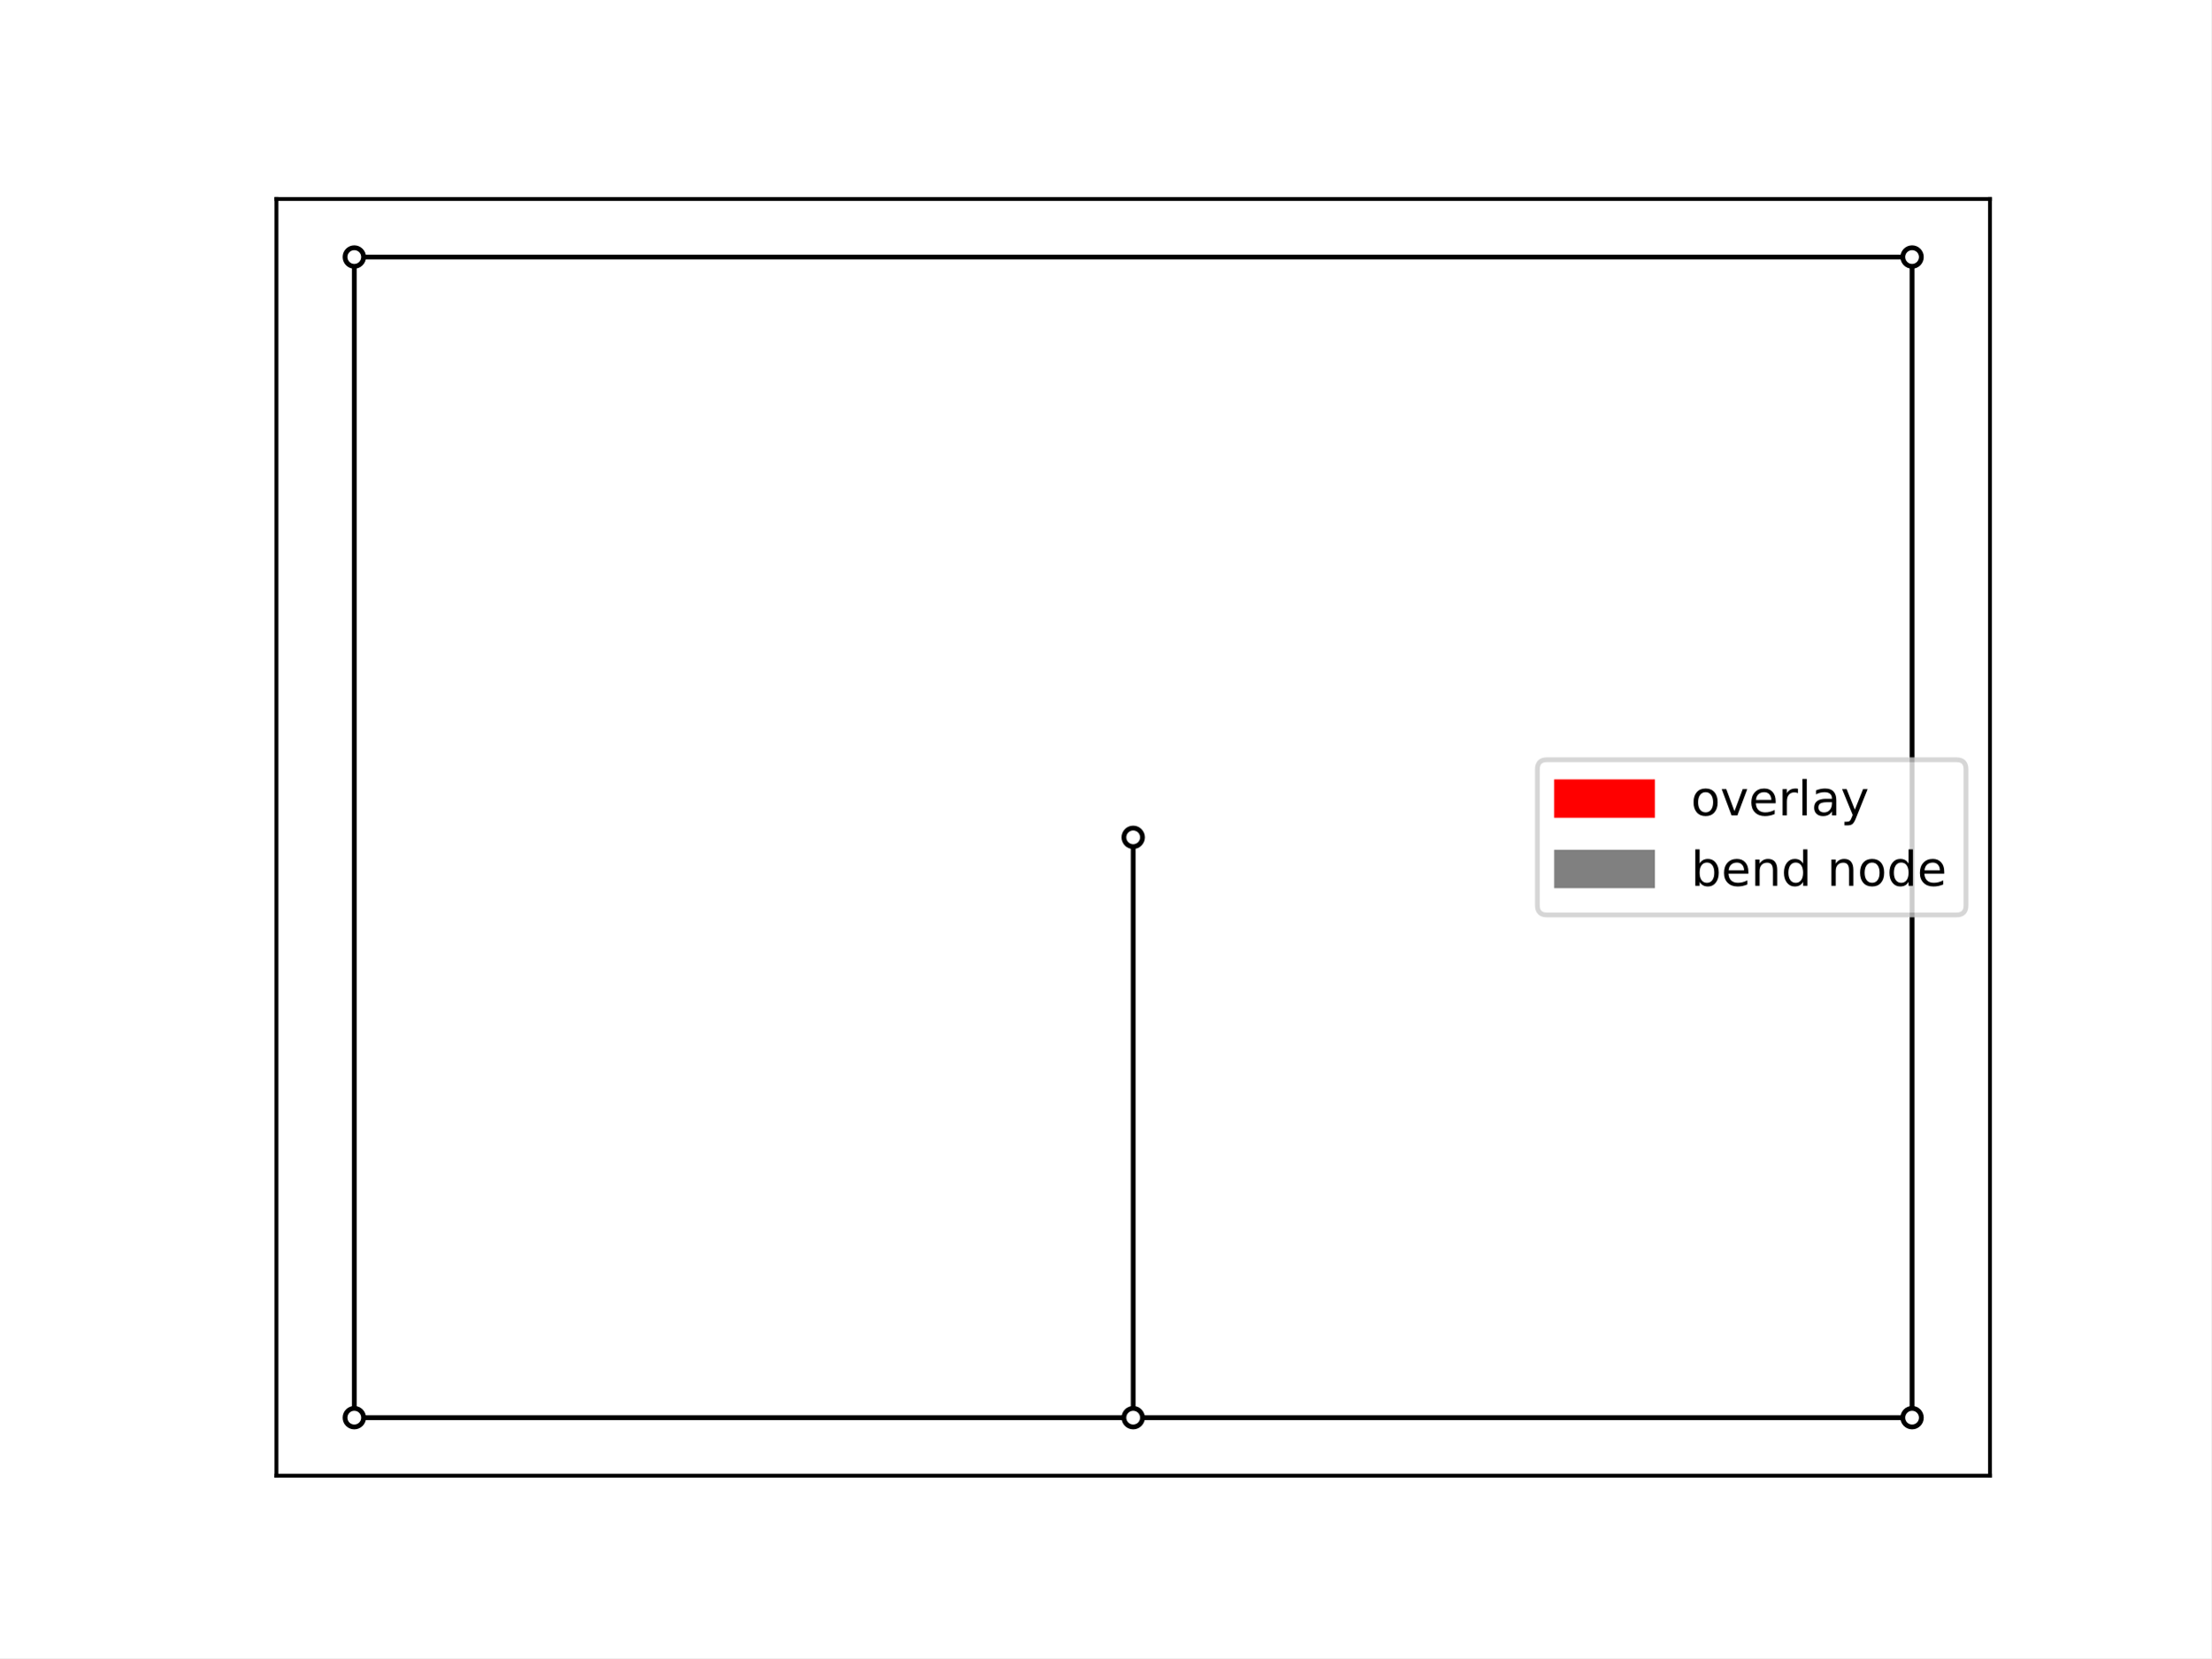
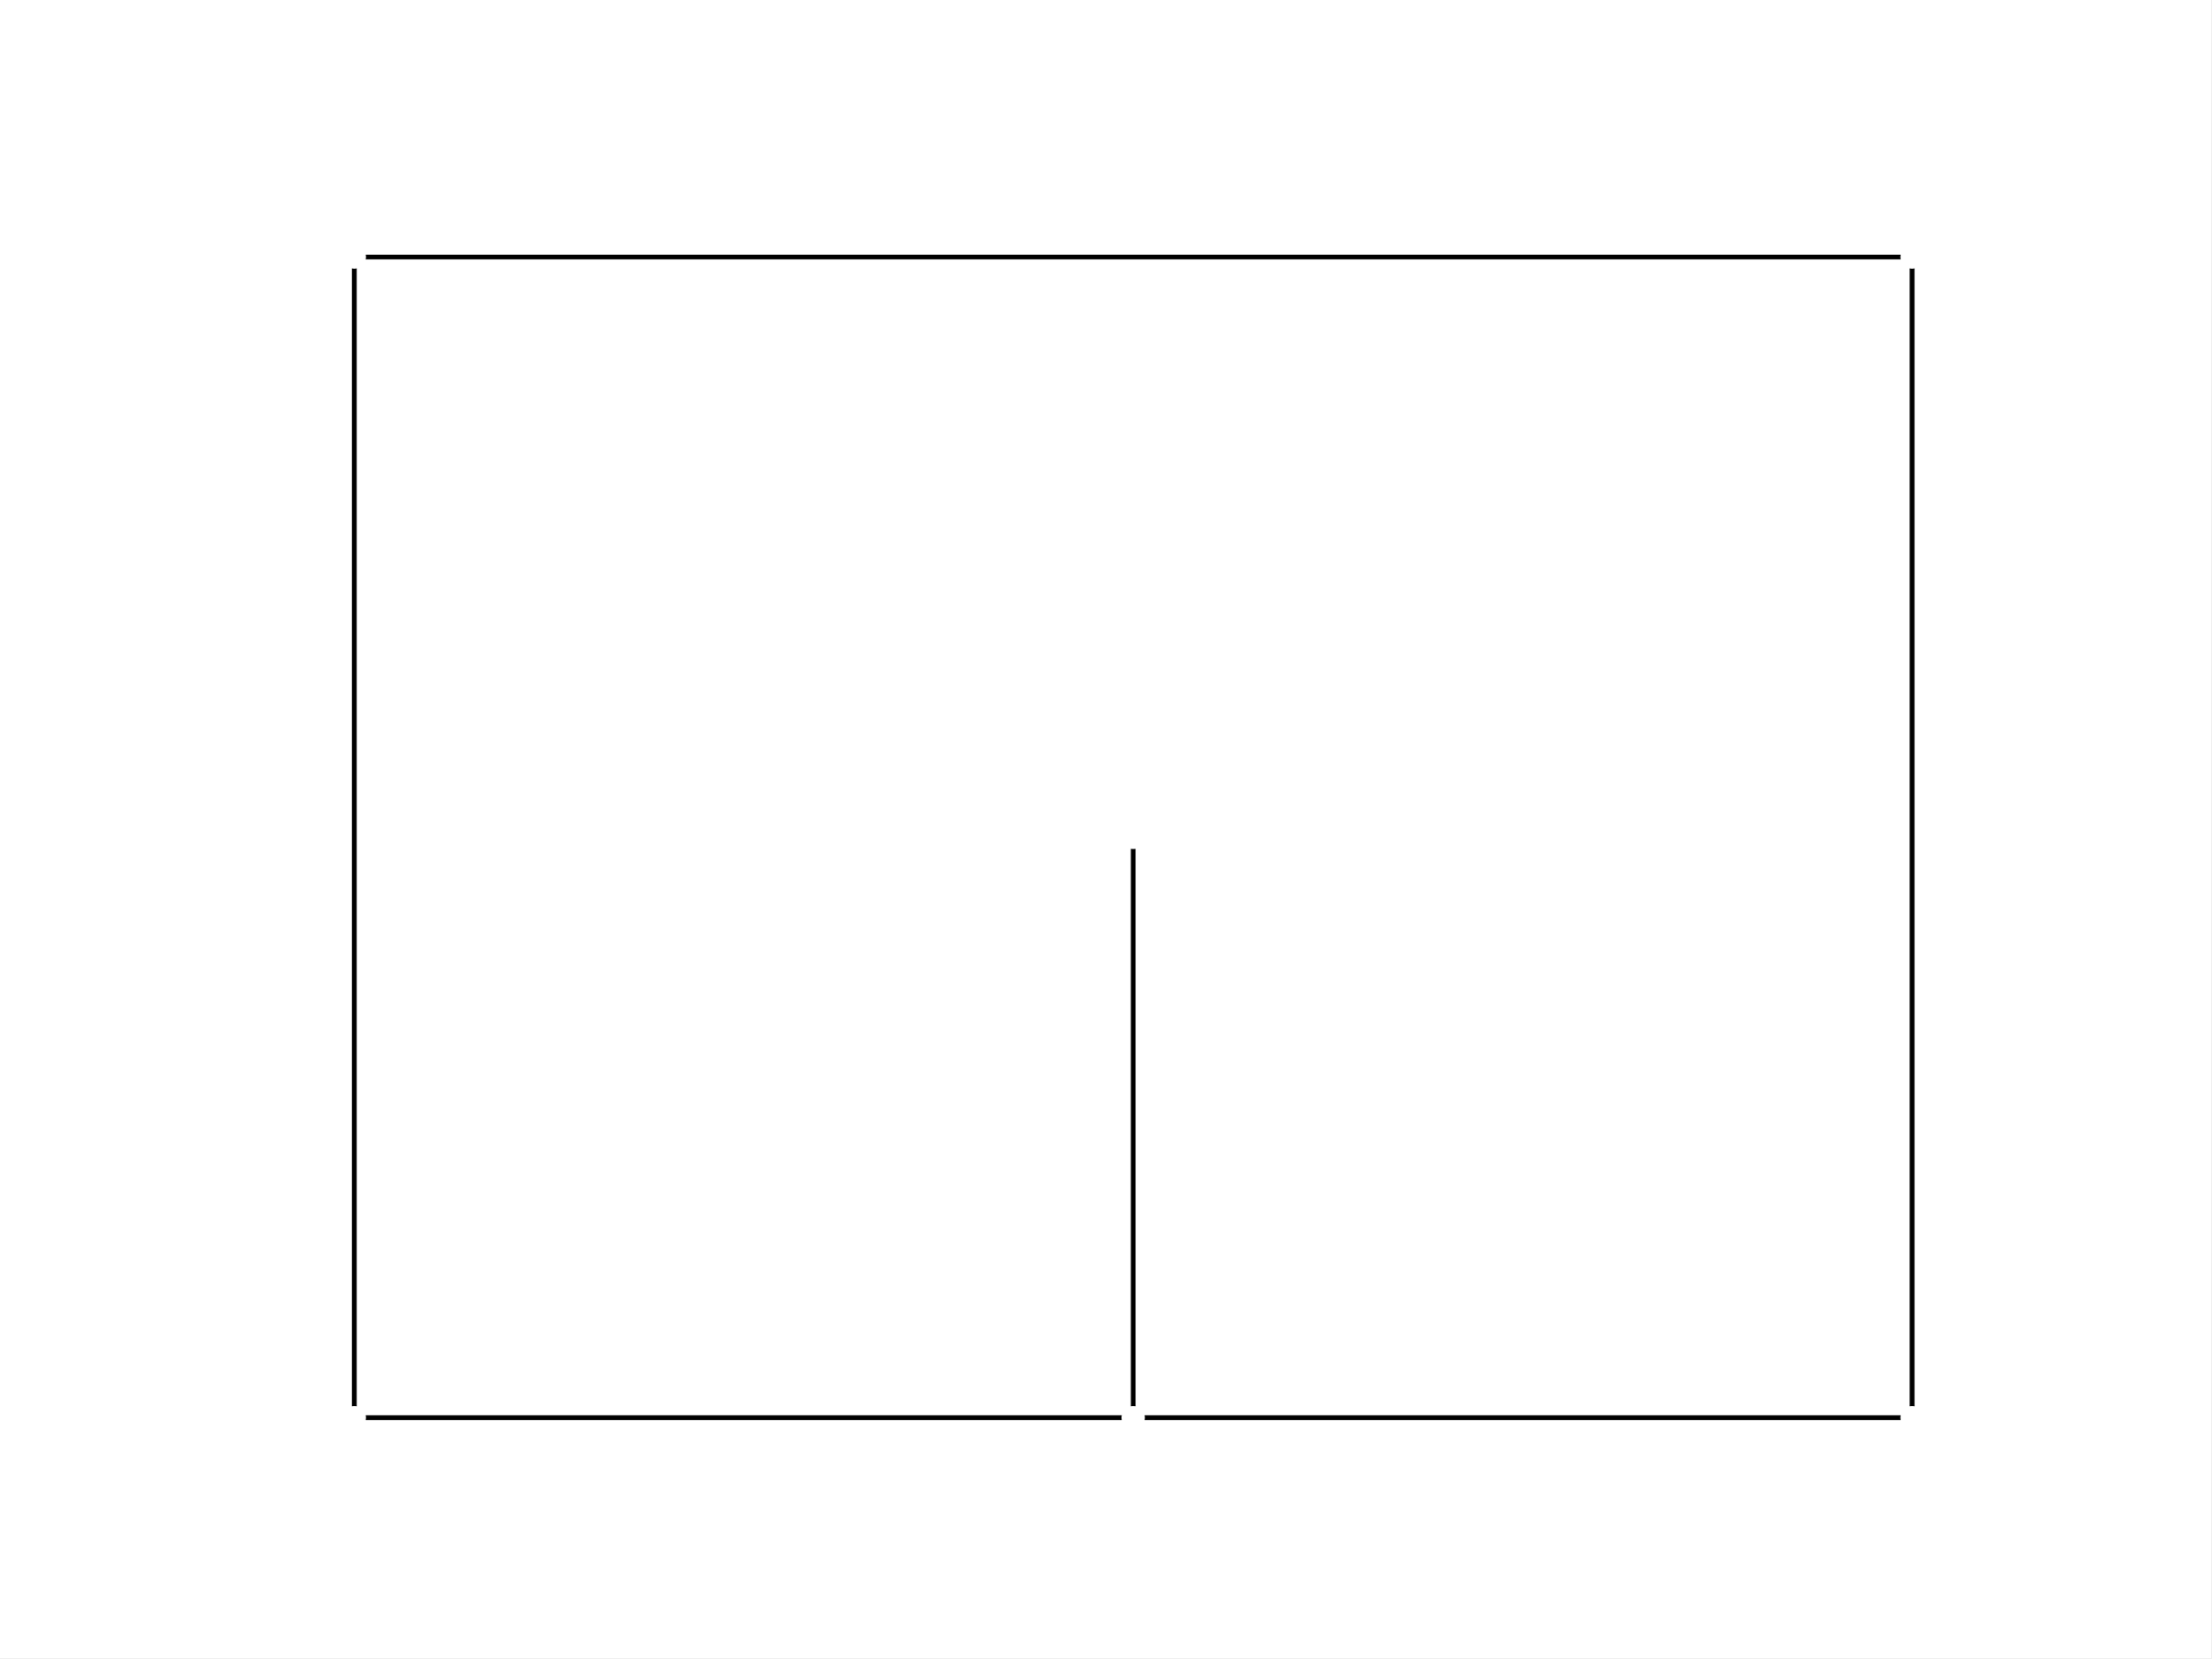
<svg xmlns="http://www.w3.org/2000/svg" xmlns:xlink="http://www.w3.org/1999/xlink" height="345.6pt" version="1.1" viewBox="0 0 460.8 345.6" width="460.8pt">
  <defs>
    <style type="text/css">*{stroke-linecap:butt;stroke-linejoin:round;}</style>
  </defs>
  <g id="figure_1">
    <g id="patch_1">
      <path d="M 0 345.6  L 460.8 345.6  L 460.8 0  L 0 0  z " style="fill:#ffffff;" />
    </g>
    <g id="axes_1">
-       <g id="patch_2">
-         <path d="M 57.6 307.584  L 414.72 307.584  L 414.72 41.472  L 57.6 41.472  z " style="fill:#ffffff;" />
-       </g>
      <g id="LineCollection_1">
-         <path clip-path="url(#p9d07f42f8e)" d="M 398.487 295.488  L 398.487 53.568  " style="fill:none;stroke:#000000;" />
-         <path clip-path="url(#p9d07f42f8e)" d="M 398.487 295.488  L 236.16 295.488  " style="fill:none;stroke:#000000;" />
-         <path clip-path="url(#p9d07f42f8e)" d="M 398.487 53.568  L 73.833 53.568  " style="fill:none;stroke:#000000;" />
-         <path clip-path="url(#p9d07f42f8e)" d="M 236.16 295.488  L 73.833 295.488  " style="fill:none;stroke:#000000;" />
-         <path clip-path="url(#p9d07f42f8e)" d="M 236.16 295.488  L 236.16 174.528  " style="fill:none;stroke:#000000;" />
-         <path clip-path="url(#p9d07f42f8e)" d="M 73.833 295.488  L 73.833 53.568  " style="fill:none;stroke:#000000;" />
-       </g>
-       <g id="matplotlib.axis_1">
-         <g id="xtick_1" />
-         <g id="xtick_2" />
-         <g id="xtick_3" />
-         <g id="xtick_4" />
-         <g id="xtick_5" />
-         <g id="xtick_6" />
-         <g id="xtick_7" />
-         <g id="xtick_8" />
-         <g id="xtick_9" />
-       </g>
-       <g id="matplotlib.axis_2">
-         <g id="ytick_1" />
-         <g id="ytick_2" />
-         <g id="ytick_3" />
-         <g id="ytick_4" />
-         <g id="ytick_5" />
-         <g id="ytick_6" />
-         <g id="ytick_7" />
-         <g id="ytick_8" />
-         <g id="ytick_9" />
+         <path clip-path="url(#pa52ae437f0)" d="M 398.487 295.488  L 398.487 53.568  " style="fill:none;stroke:#000000;" />
+         <path clip-path="url(#pa52ae437f0)" d="M 398.487 295.488  L 236.16 295.488  " style="fill:none;stroke:#000000;" />
+         <path clip-path="url(#pa52ae437f0)" d="M 398.487 53.568  L 73.833 53.568  " style="fill:none;stroke:#000000;" />
+         <path clip-path="url(#pa52ae437f0)" d="M 236.16 295.488  L 73.833 295.488  " style="fill:none;stroke:#000000;" />
+         <path clip-path="url(#pa52ae437f0)" d="M 236.16 295.488  L 236.16 174.528  " style="fill:none;stroke:#000000;" />
+         <path clip-path="url(#pa52ae437f0)" d="M 73.833 295.488  L 73.833 53.568  " style="fill:none;stroke:#000000;" />
      </g>
      <g id="PathCollection_1">
        <defs>
-           <path d="M 0 1.936  C 0.514 1.936 1.006 1.732 1.369 1.369  C 1.732 1.006 1.936 0.514 1.936 0  C 1.936 -0.514 1.732 -1.006 1.369 -1.369  C 1.006 -1.732 0.514 -1.936 0 -1.936  C -0.514 -1.936 -1.006 -1.732 -1.369 -1.369  C -1.732 -1.006 -1.936 -0.514 -1.936 0  C -1.936 0.514 -1.732 1.006 -1.369 1.369  C -1.006 1.732 -0.514 1.936 0 1.936  z " id="m7359ce2b0f" style="stroke:#000000;" />
+           <path d="M 0 1.936  C 0.514 1.936 1.006 1.732 1.369 1.369  C 1.732 1.006 1.936 0.514 1.936 0  C 1.936 -0.514 1.732 -1.006 1.369 -1.369  C 1.006 -1.732 0.514 -1.936 0 -1.936  C -0.514 -1.936 -1.006 -1.732 -1.369 -1.369  C -1.732 -1.006 -1.936 -0.514 -1.936 0  C -1.936 0.514 -1.732 1.006 -1.369 1.369  C -1.006 1.732 -0.514 1.936 0 1.936  z " id="mc7c2742246" style="stroke:#ffffff;" />
        </defs>
-         <g clip-path="url(#p9d07f42f8e)">
-           <use style="fill:#ffffff;stroke:#000000;" x="398.487" xlink:href="#m7359ce2b0f" y="295.488" />
-           <use style="fill:#ffffff;stroke:#000000;" x="398.487" xlink:href="#m7359ce2b0f" y="53.568" />
-           <use style="fill:#ffffff;stroke:#000000;" x="236.16" xlink:href="#m7359ce2b0f" y="295.488" />
-           <use style="fill:#ffffff;stroke:#000000;" x="73.833" xlink:href="#m7359ce2b0f" y="295.488" />
-           <use style="fill:#ffffff;stroke:#000000;" x="73.833" xlink:href="#m7359ce2b0f" y="53.568" />
-           <use style="fill:#ffffff;stroke:#000000;" x="236.16" xlink:href="#m7359ce2b0f" y="174.528" />
-         </g>
-       </g>
-       <g id="patch_3">
-         <path d="M 57.6 307.584  L 57.6 41.472  " style="fill:none;stroke:#000000;stroke-linecap:square;stroke-linejoin:miter;stroke-width:0.8;" />
-       </g>
-       <g id="patch_4">
-         <path d="M 414.72 307.584  L 414.72 41.472  " style="fill:none;stroke:#000000;stroke-linecap:square;stroke-linejoin:miter;stroke-width:0.8;" />
-       </g>
-       <g id="patch_5">
-         <path d="M 57.6 307.584  L 414.72 307.584  " style="fill:none;stroke:#000000;stroke-linecap:square;stroke-linejoin:miter;stroke-width:0.8;" />
-       </g>
-       <g id="patch_6">
-         <path d="M 57.6 41.472  L 414.72 41.472  " style="fill:none;stroke:#000000;stroke-linecap:square;stroke-linejoin:miter;stroke-width:0.8;" />
-       </g>
-       <g id="legend_1">
-         <g id="patch_7">
-           <path d="M 322.397 190.706  L 407.72 190.706  Q 409.72 190.706 409.72 188.706  L 409.72 160.35  Q 409.72 158.35 407.72 158.35  L 322.397 158.35  Q 320.397 158.35 320.397 160.35  L 320.397 188.706  Q 320.397 190.706 322.397 190.706  z " style="fill:#ffffff;opacity:0.8;stroke:#cccccc;stroke-linejoin:miter;" />
-         </g>
-         <g id="patch_8">
-           <path d="M 324.397 169.948  L 344.397 169.948  L 344.397 162.948  L 324.397 162.948  z " style="fill:#ff0000;stroke:#ff0000;stroke-linejoin:miter;" />
-         </g>
-         <g id="text_1">
-           <g transform="translate(352.3966 169.9483)scale(0.1 -0.1)">
-             <defs>
-               <path d="M 30.609 48.391  Q 23.391 48.391 19.188 42.75  Q 14.984 37.109 14.984 27.297  Q 14.984 17.484 19.156 11.844  Q 23.344 6.203 30.609 6.203  Q 37.797 6.203 41.984 11.859  Q 46.188 17.531 46.188 27.297  Q 46.188 37.016 41.984 42.703  Q 37.797 48.391 30.609 48.391  z M 30.609 56  Q 42.328 56 49.016 48.375  Q 55.719 40.766 55.719 27.297  Q 55.719 13.875 49.016 6.219  Q 42.328 -1.422 30.609 -1.422  Q 18.844 -1.422 12.172 6.219  Q 5.516 13.875 5.516 27.297  Q 5.516 40.766 12.172 48.375  Q 18.844 56 30.609 56  z " id="DejaVuSans-111" />
-               <path d="M 2.984 54.688  L 12.5 54.688  L 29.594 8.797  L 46.688 54.688  L 56.203 54.688  L 35.688 0  L 23.484 0  z " id="DejaVuSans-118" />
-               <path d="M 56.203 29.594  L 56.203 25.203  L 14.891 25.203  Q 15.484 15.922 20.484 11.062  Q 25.484 6.203 34.422 6.203  Q 39.594 6.203 44.453 7.469  Q 49.312 8.734 54.109 11.281  L 54.109 2.781  Q 49.266 0.734 44.188 -0.344  Q 39.109 -1.422 33.891 -1.422  Q 20.797 -1.422 13.156 6.188  Q 5.516 13.812 5.516 26.812  Q 5.516 40.234 12.766 48.109  Q 20.016 56 32.328 56  Q 43.359 56 49.781 48.891  Q 56.203 41.797 56.203 29.594  z M 47.219 32.234  Q 47.125 39.594 43.094 43.984  Q 39.062 48.391 32.422 48.391  Q 24.906 48.391 20.391 44.141  Q 15.875 39.891 15.188 32.172  z " id="DejaVuSans-101" />
-               <path d="M 41.109 46.297  Q 39.594 47.172 37.812 47.578  Q 36.031 48 33.891 48  Q 26.266 48 22.188 43.047  Q 18.109 38.094 18.109 28.812  L 18.109 0  L 9.078 0  L 9.078 54.688  L 18.109 54.688  L 18.109 46.188  Q 20.953 51.172 25.484 53.578  Q 30.031 56 36.531 56  Q 37.453 56 38.578 55.875  Q 39.703 55.766 41.062 55.516  z " id="DejaVuSans-114" />
-               <path d="M 9.422 75.984  L 18.406 75.984  L 18.406 0  L 9.422 0  z " id="DejaVuSans-108" />
-               <path d="M 34.281 27.484  Q 23.391 27.484 19.188 25  Q 14.984 22.516 14.984 16.5  Q 14.984 11.719 18.141 8.906  Q 21.297 6.109 26.703 6.109  Q 34.188 6.109 38.703 11.406  Q 43.219 16.703 43.219 25.484  L 43.219 27.484  z M 52.203 31.203  L 52.203 0  L 43.219 0  L 43.219 8.297  Q 40.141 3.328 35.547 0.953  Q 30.953 -1.422 24.312 -1.422  Q 15.922 -1.422 10.953 3.297  Q 6 8.016 6 15.922  Q 6 25.141 12.172 29.828  Q 18.359 34.516 30.609 34.516  L 43.219 34.516  L 43.219 35.406  Q 43.219 41.609 39.141 45  Q 35.062 48.391 27.688 48.391  Q 23 48.391 18.547 47.266  Q 14.109 46.141 10.016 43.891  L 10.016 52.203  Q 14.938 54.109 19.578 55.047  Q 24.219 56 28.609 56  Q 40.484 56 46.344 49.844  Q 52.203 43.703 52.203 31.203  z " id="DejaVuSans-97" />
-               <path d="M 32.172 -5.078  Q 28.375 -14.844 24.75 -17.812  Q 21.141 -20.797 15.094 -20.797  L 7.906 -20.797  L 7.906 -13.281  L 13.188 -13.281  Q 16.891 -13.281 18.938 -11.516  Q 21 -9.766 23.484 -3.219  L 25.094 0.875  L 2.984 54.688  L 12.5 54.688  L 29.594 11.922  L 46.688 54.688  L 56.203 54.688  z " id="DejaVuSans-121" />
-             </defs>
-             <use xlink:href="#DejaVuSans-111" />
-             <use x="61.182" xlink:href="#DejaVuSans-118" />
-             <use x="120.361" xlink:href="#DejaVuSans-101" />
-             <use x="181.885" xlink:href="#DejaVuSans-114" />
-             <use x="222.998" xlink:href="#DejaVuSans-108" />
-             <use x="250.781" xlink:href="#DejaVuSans-97" />
-             <use x="312.061" xlink:href="#DejaVuSans-121" />
-           </g>
-         </g>
-         <g id="patch_9">
-           <path d="M 324.397 184.626  L 344.397 184.626  L 344.397 177.626  L 324.397 177.626  z " style="fill:#808080;stroke:#808080;stroke-linejoin:miter;" />
-         </g>
-         <g id="text_2">
-           <g transform="translate(352.3966 184.6264)scale(0.1 -0.1)">
-             <defs>
-               <path d="M 48.688 27.297  Q 48.688 37.203 44.609 42.844  Q 40.531 48.484 33.406 48.484  Q 26.266 48.484 22.188 42.844  Q 18.109 37.203 18.109 27.297  Q 18.109 17.391 22.188 11.75  Q 26.266 6.109 33.406 6.109  Q 40.531 6.109 44.609 11.75  Q 48.688 17.391 48.688 27.297  z M 18.109 46.391  Q 20.953 51.266 25.266 53.625  Q 29.594 56 35.594 56  Q 45.562 56 51.781 48.094  Q 58.016 40.188 58.016 27.297  Q 58.016 14.406 51.781 6.484  Q 45.562 -1.422 35.594 -1.422  Q 29.594 -1.422 25.266 0.953  Q 20.953 3.328 18.109 8.203  L 18.109 0  L 9.078 0  L 9.078 75.984  L 18.109 75.984  z " id="DejaVuSans-98" />
-               <path d="M 54.891 33.016  L 54.891 0  L 45.906 0  L 45.906 32.719  Q 45.906 40.484 42.875 44.328  Q 39.844 48.188 33.797 48.188  Q 26.516 48.188 22.312 43.547  Q 18.109 38.922 18.109 30.906  L 18.109 0  L 9.078 0  L 9.078 54.688  L 18.109 54.688  L 18.109 46.188  Q 21.344 51.125 25.703 53.562  Q 30.078 56 35.797 56  Q 45.219 56 50.047 50.172  Q 54.891 44.344 54.891 33.016  z " id="DejaVuSans-110" />
-               <path d="M 45.406 46.391  L 45.406 75.984  L 54.391 75.984  L 54.391 0  L 45.406 0  L 45.406 8.203  Q 42.578 3.328 38.25 0.953  Q 33.938 -1.422 27.875 -1.422  Q 17.969 -1.422 11.734 6.484  Q 5.516 14.406 5.516 27.297  Q 5.516 40.188 11.734 48.094  Q 17.969 56 27.875 56  Q 33.938 56 38.25 53.625  Q 42.578 51.266 45.406 46.391  z M 14.797 27.297  Q 14.797 17.391 18.875 11.75  Q 22.953 6.109 30.078 6.109  Q 37.203 6.109 41.297 11.75  Q 45.406 17.391 45.406 27.297  Q 45.406 37.203 41.297 42.844  Q 37.203 48.484 30.078 48.484  Q 22.953 48.484 18.875 42.844  Q 14.797 37.203 14.797 27.297  z " id="DejaVuSans-100" />
-               <path id="DejaVuSans-32" />
-             </defs>
-             <use xlink:href="#DejaVuSans-98" />
-             <use x="63.477" xlink:href="#DejaVuSans-101" />
-             <use x="125" xlink:href="#DejaVuSans-110" />
-             <use x="188.379" xlink:href="#DejaVuSans-100" />
-             <use x="251.855" xlink:href="#DejaVuSans-32" />
-             <use x="283.643" xlink:href="#DejaVuSans-110" />
-             <use x="347.021" xlink:href="#DejaVuSans-111" />
-             <use x="408.203" xlink:href="#DejaVuSans-100" />
-             <use x="471.68" xlink:href="#DejaVuSans-101" />
-           </g>
+         <g clip-path="url(#pa52ae437f0)">
+           <use style="fill:#ffffff;stroke:#ffffff;" x="398.487" xlink:href="#mc7c2742246" y="295.488" />
+           <use style="fill:#ffffff;stroke:#ffffff;" x="398.487" xlink:href="#mc7c2742246" y="53.568" />
+           <use style="fill:#ffffff;stroke:#ffffff;" x="236.16" xlink:href="#mc7c2742246" y="295.488" />
+           <use style="fill:#ffffff;stroke:#ffffff;" x="73.833" xlink:href="#mc7c2742246" y="295.488" />
+           <use style="fill:#ffffff;stroke:#ffffff;" x="73.833" xlink:href="#mc7c2742246" y="53.568" />
+           <use style="fill:#ffffff;stroke:#ffffff;" x="236.16" xlink:href="#mc7c2742246" y="174.528" />
        </g>
      </g>
    </g>
  </g>
  <defs>
-     <clipPath id="p9d07f42f8e">
+     <clipPath id="pa52ae437f0">
      <rect height="266.112" width="357.12" x="57.6" y="41.472" />
    </clipPath>
  </defs>
</svg>
